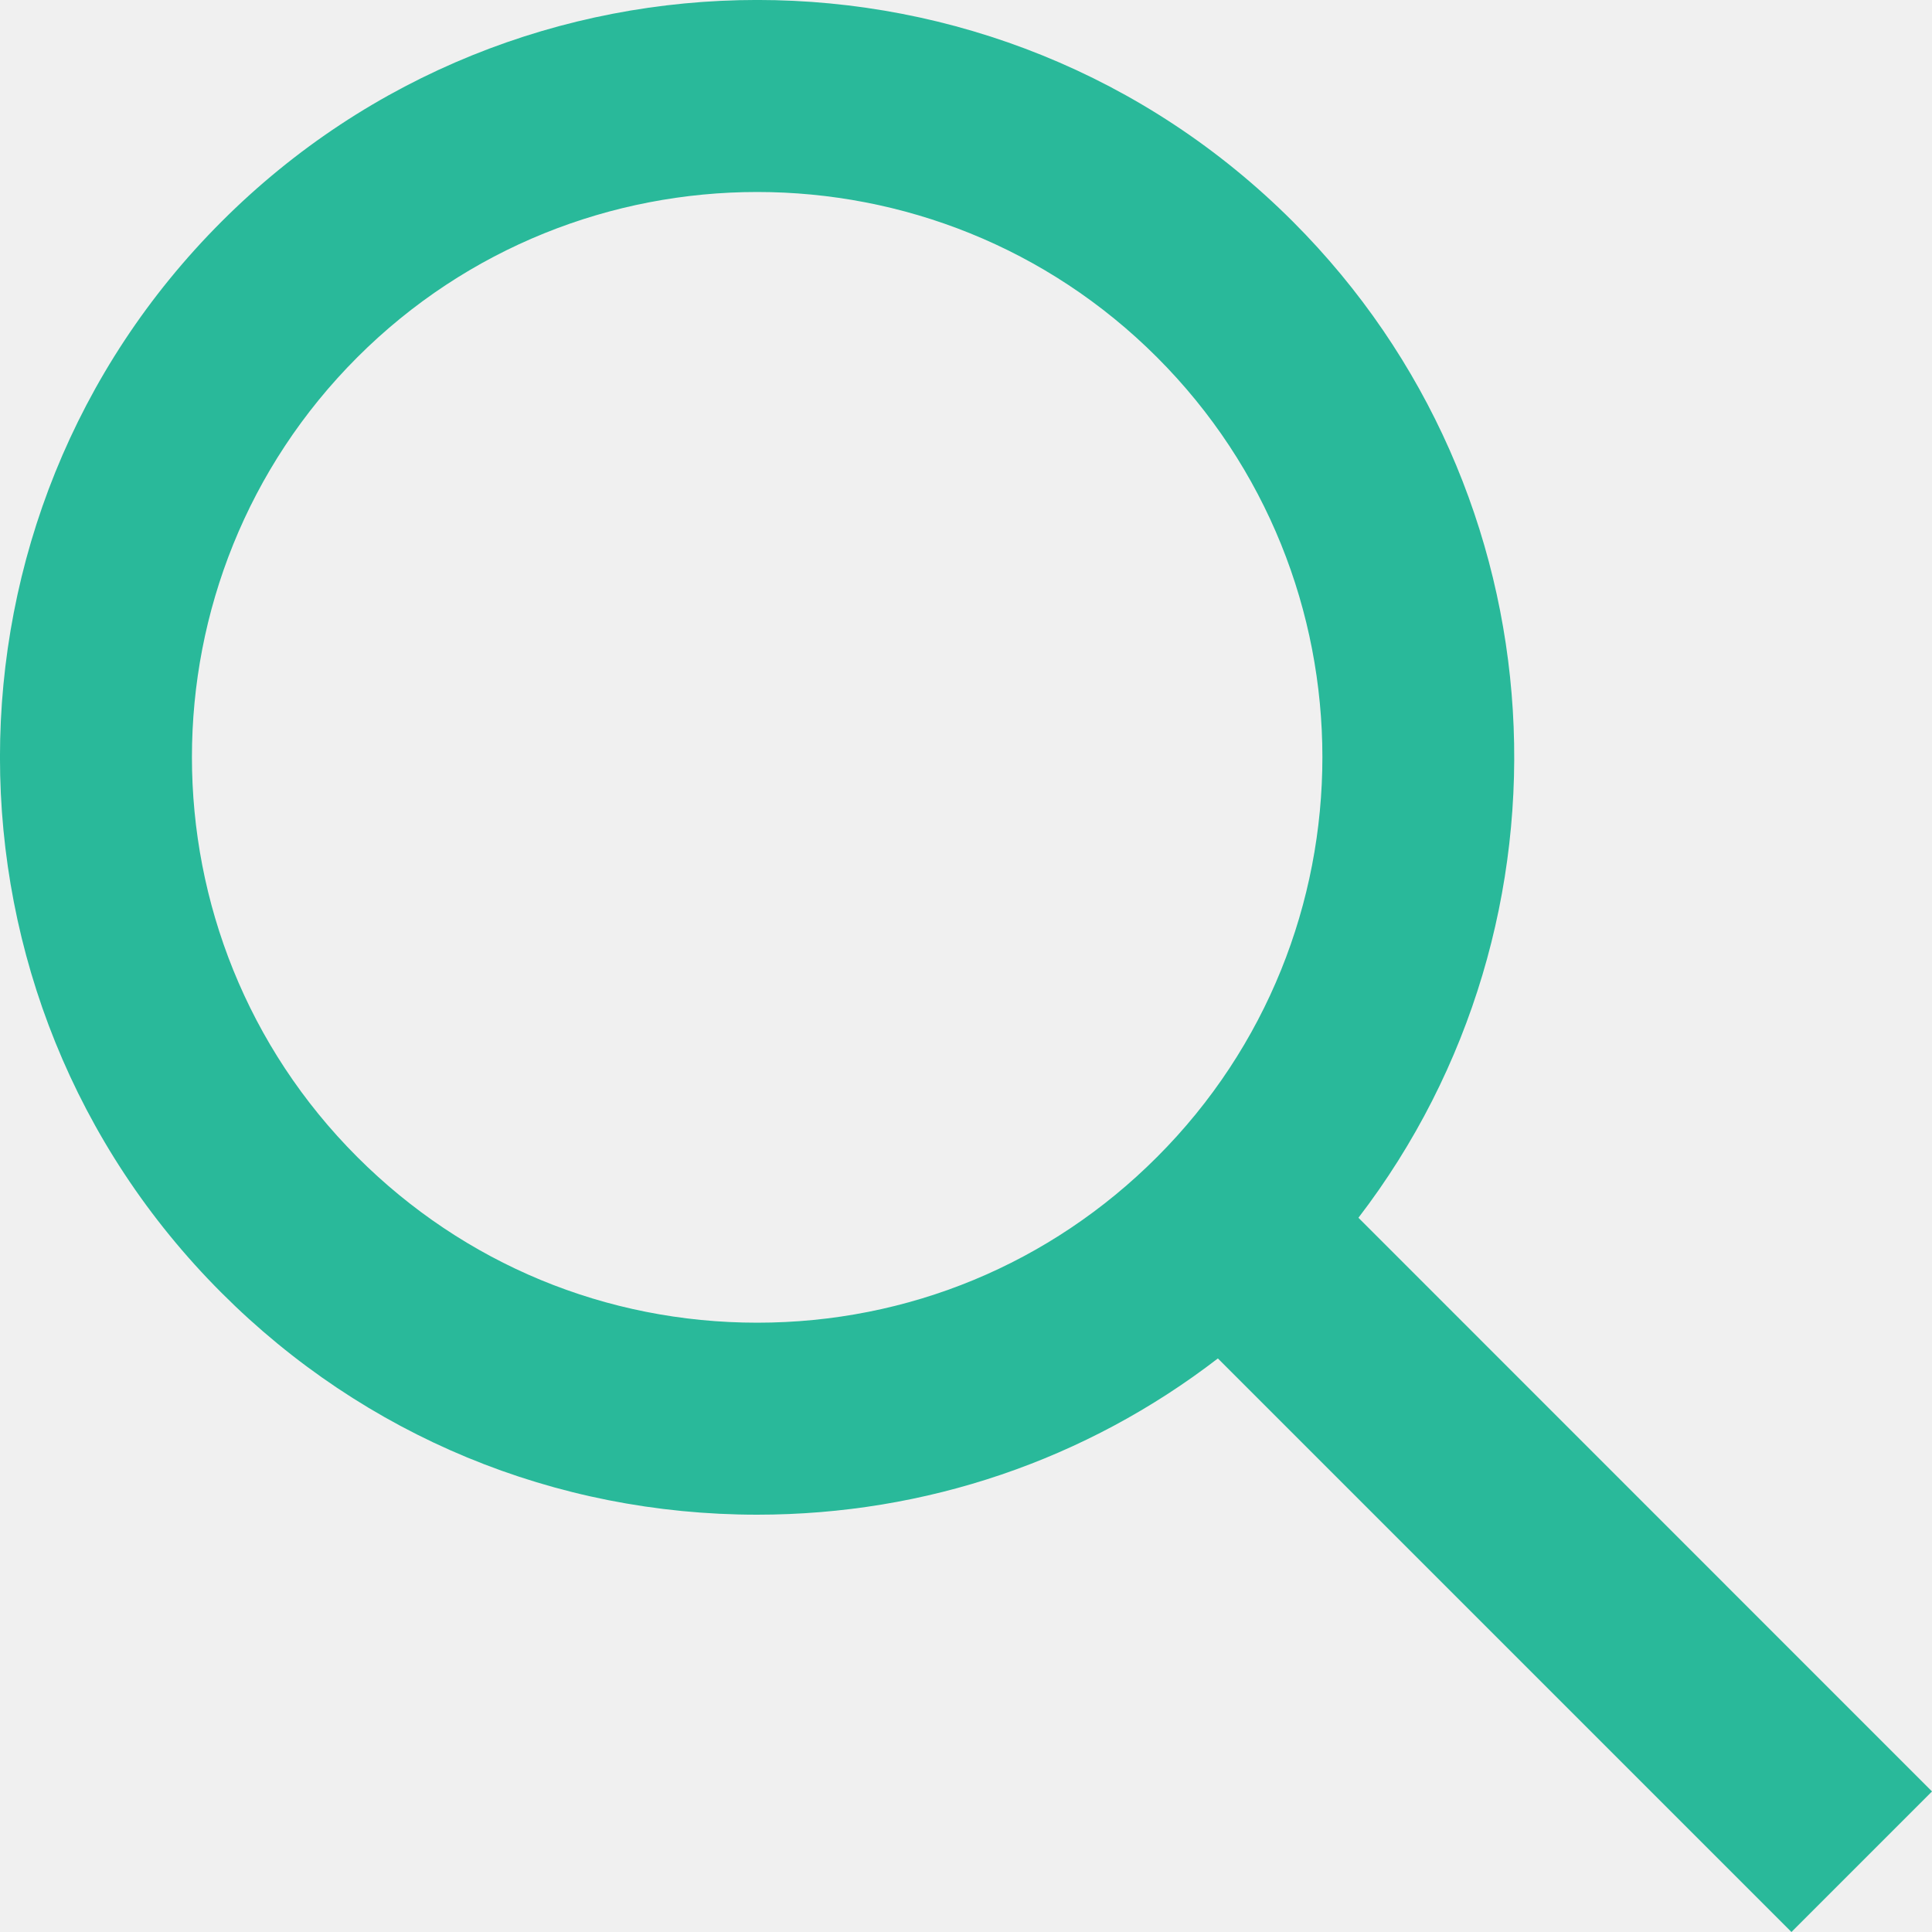
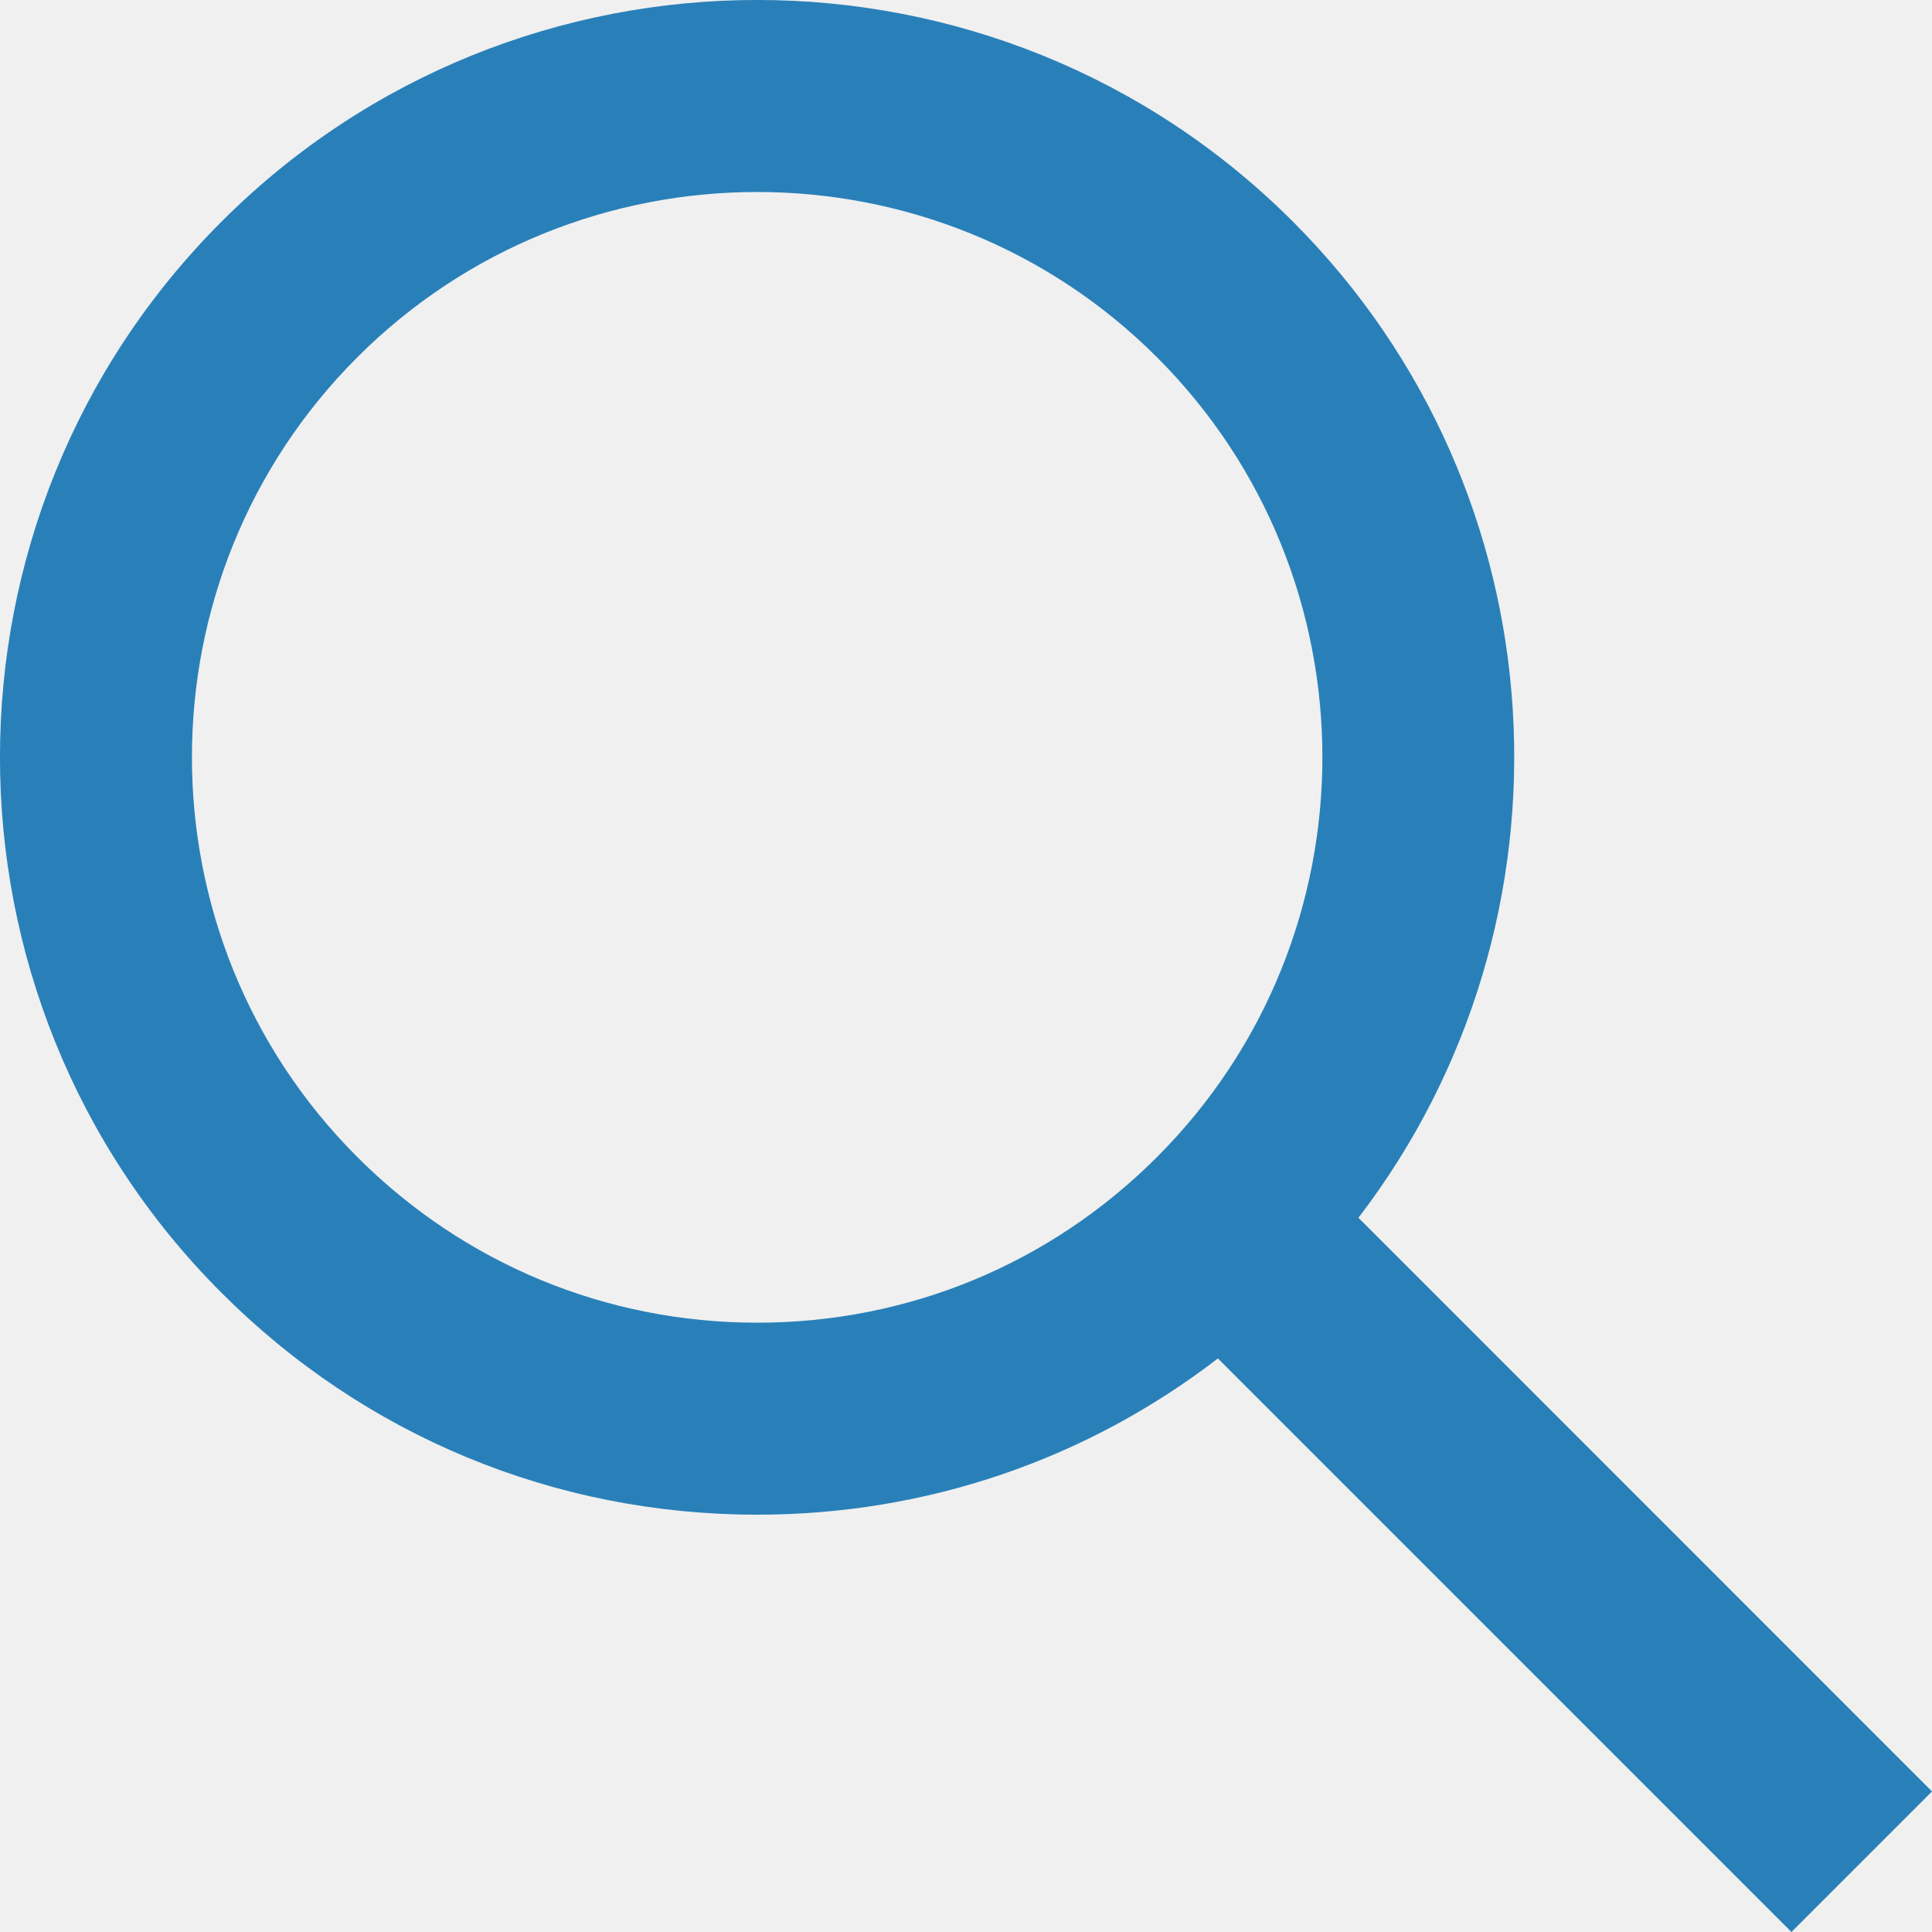
<svg xmlns="http://www.w3.org/2000/svg" xmlns:xlink="http://www.w3.org/1999/xlink" width="16px" height="16px" viewBox="0 0 16 16" version="1.1">
  <defs>
    <polygon id="path-1" points="0 0 16 0 16 16 0 16" />
  </defs>
  <g id="Page-1" stroke="none" stroke-width="1" fill="none" fill-rule="evenodd">
    <g id="Artboard" transform="translate(-63, -93)">
      <g id="ic" transform="translate(63, 93)">
        <mask id="mask-2" fill="white">
          <use xlink:href="#path-1" />
        </mask>
        <g id="Clip-2" />
-         <path d="M2.959,9.582 C1.133,7.756 1.133,4.785 2.959,2.959 C3.872,2.046 5.071,1.59 6.271,1.59 C7.47,1.59 8.669,2.046 9.582,2.959 C11.408,4.785 11.408,7.756 9.582,9.582 C8.698,10.467 7.522,10.954 6.271,10.954 C5.02,10.954 3.844,10.467 2.959,9.582 Z M16,14.836 L11.25,10.085 C13.135,7.627 12.955,4.083 10.707,1.835 C8.261,-0.612 4.281,-0.612 1.835,1.835 C-0.612,4.281 -0.612,8.261 1.835,10.707 C3.019,11.892 4.595,12.544 6.271,12.544 C7.669,12.544 8.996,12.089 10.086,11.25 L14.836,16 L16,14.836 Z" id="Fill-1" fill="#29b99a" mask="url(#mask-2)" />
+         <path d="M2.959,9.582 C1.133,7.756 1.133,4.785 2.959,2.959 C3.872,2.046 5.071,1.59 6.271,1.59 C7.47,1.59 8.669,2.046 9.582,2.959 C11.408,4.785 11.408,7.756 9.582,9.582 C8.698,10.467 7.522,10.954 6.271,10.954 C5.02,10.954 3.844,10.467 2.959,9.582 Z M16,14.836 L11.25,10.085 C13.135,7.627 12.955,4.083 10.707,1.835 C8.261,-0.612 4.281,-0.612 1.835,1.835 C-0.612,4.281 -0.612,8.261 1.835,10.707 C3.019,11.892 4.595,12.544 6.271,12.544 C7.669,12.544 8.996,12.089 10.086,11.25 L14.836,16 L16,14.836 Z" id="Fill-1" fill="#2980b9" mask="url(#mask-2)" />
      </g>
    </g>
  </g>
</svg>
